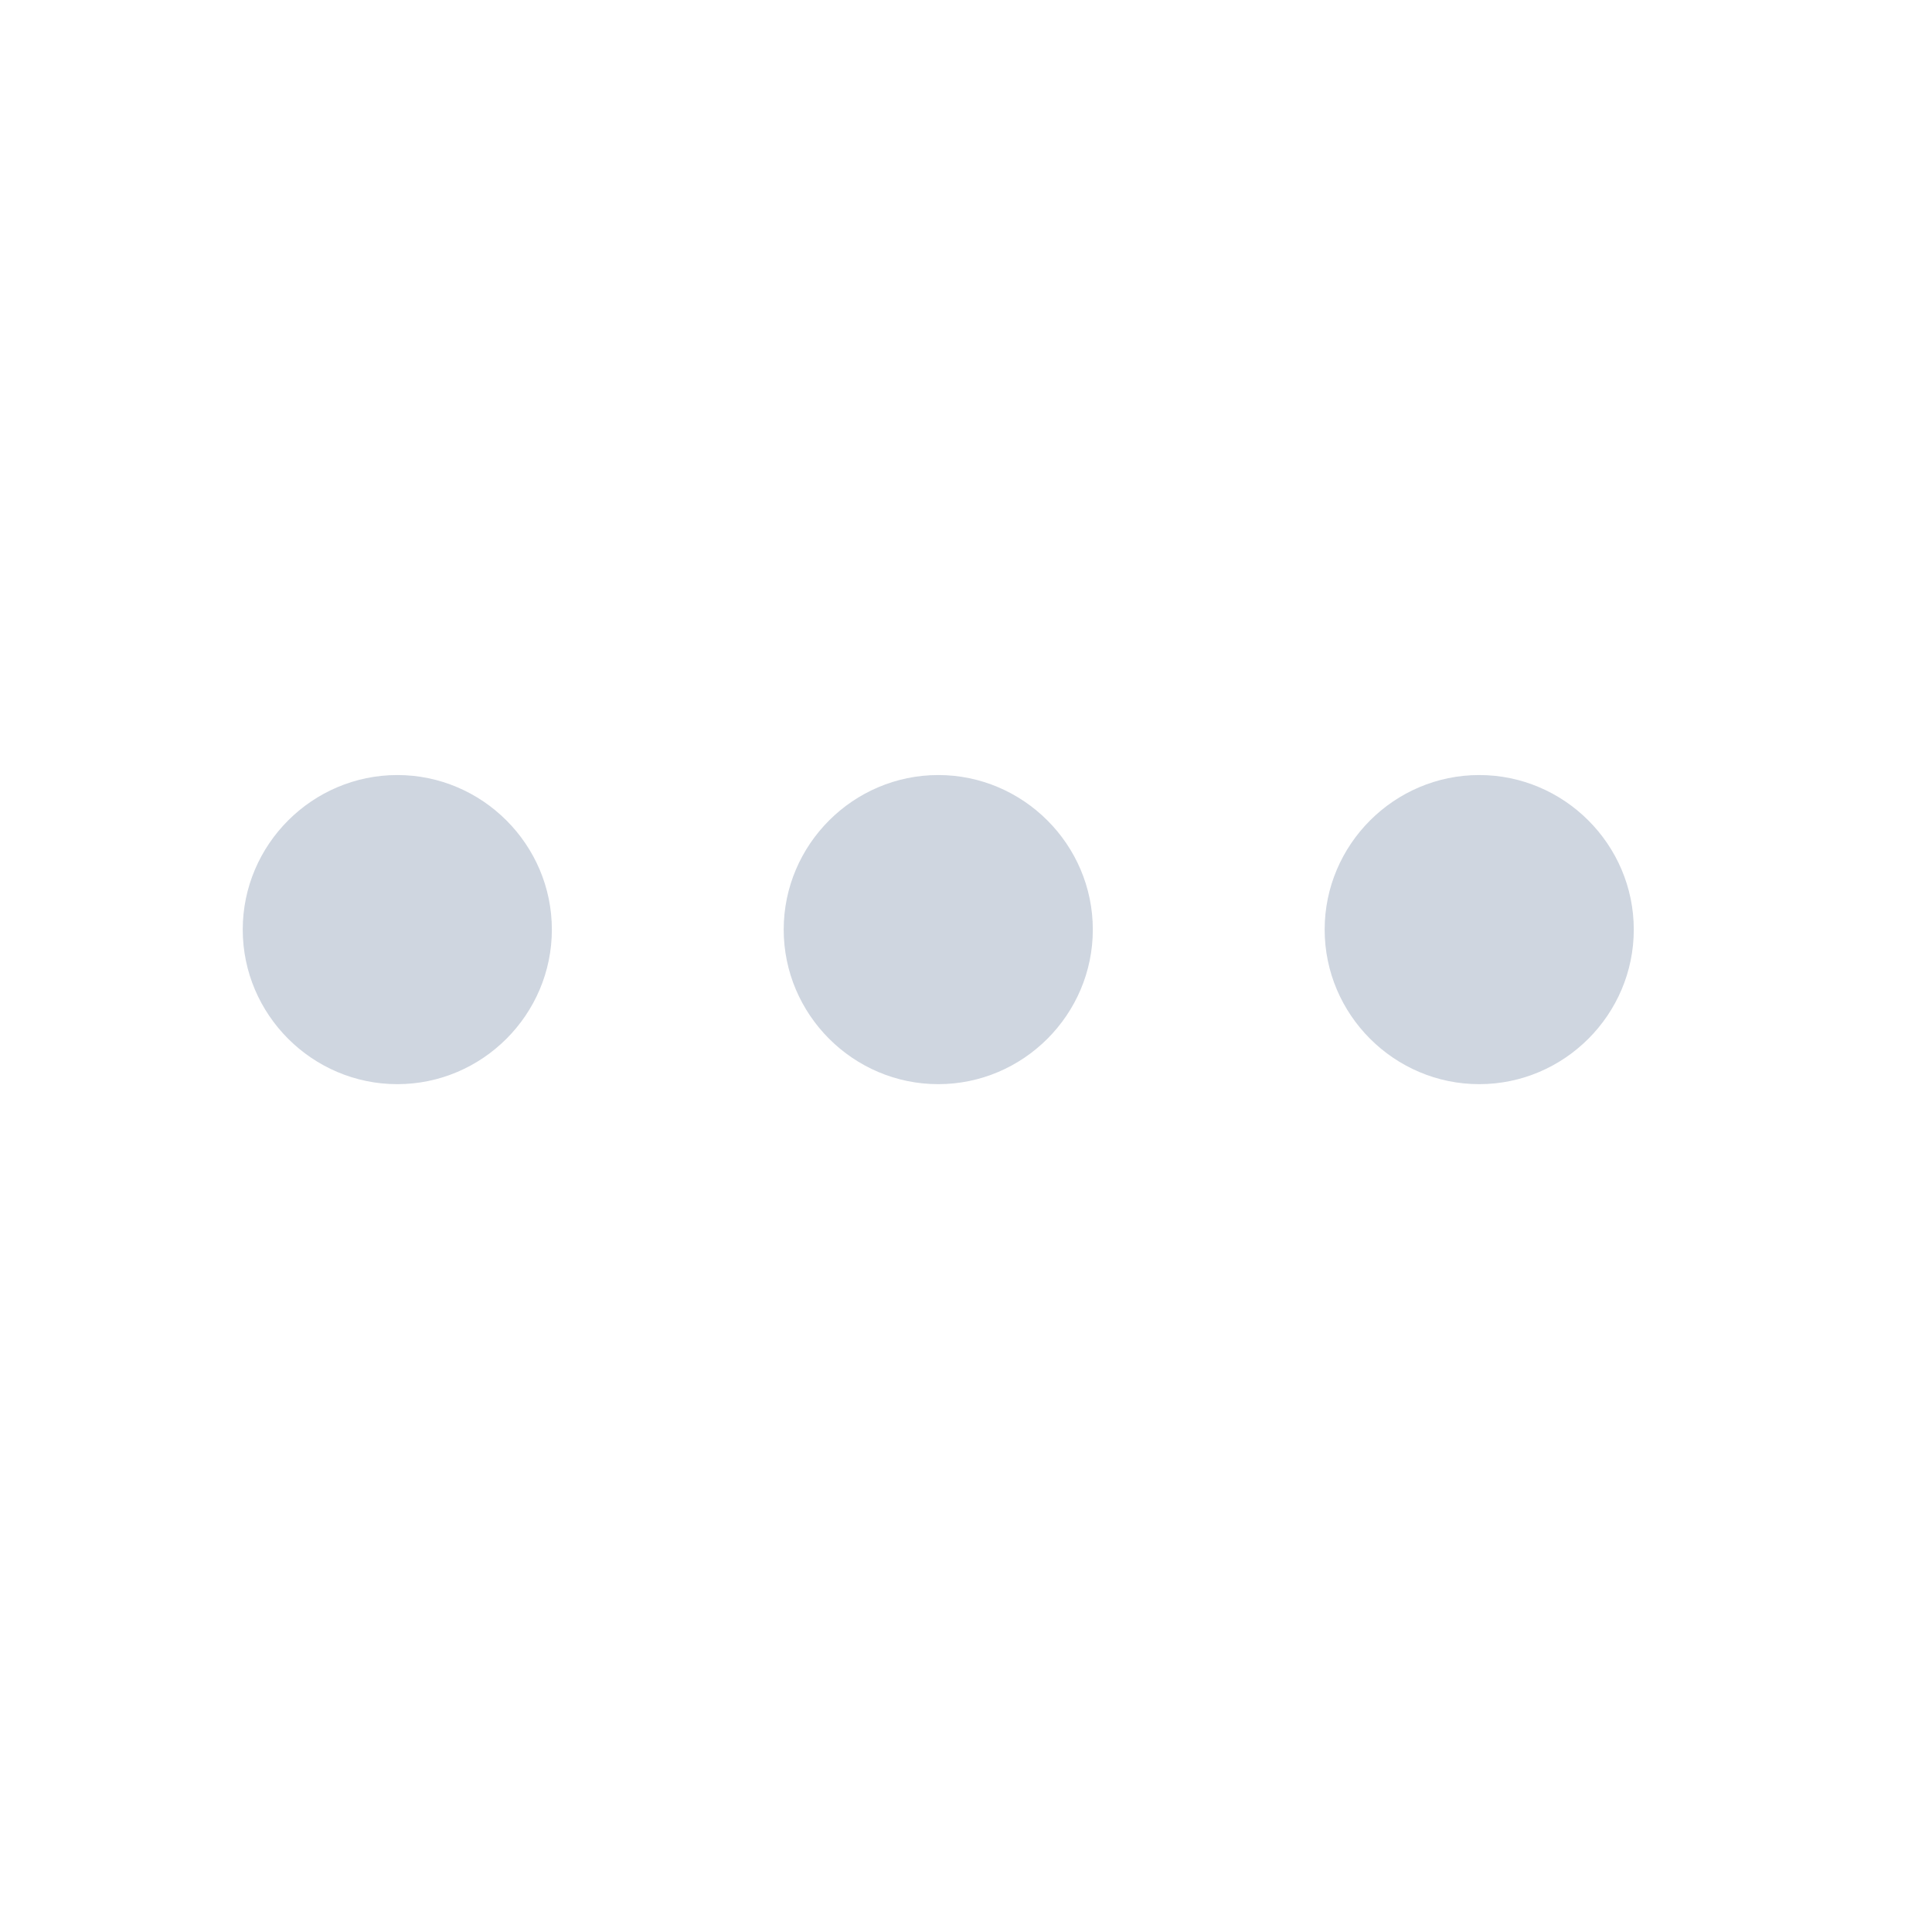
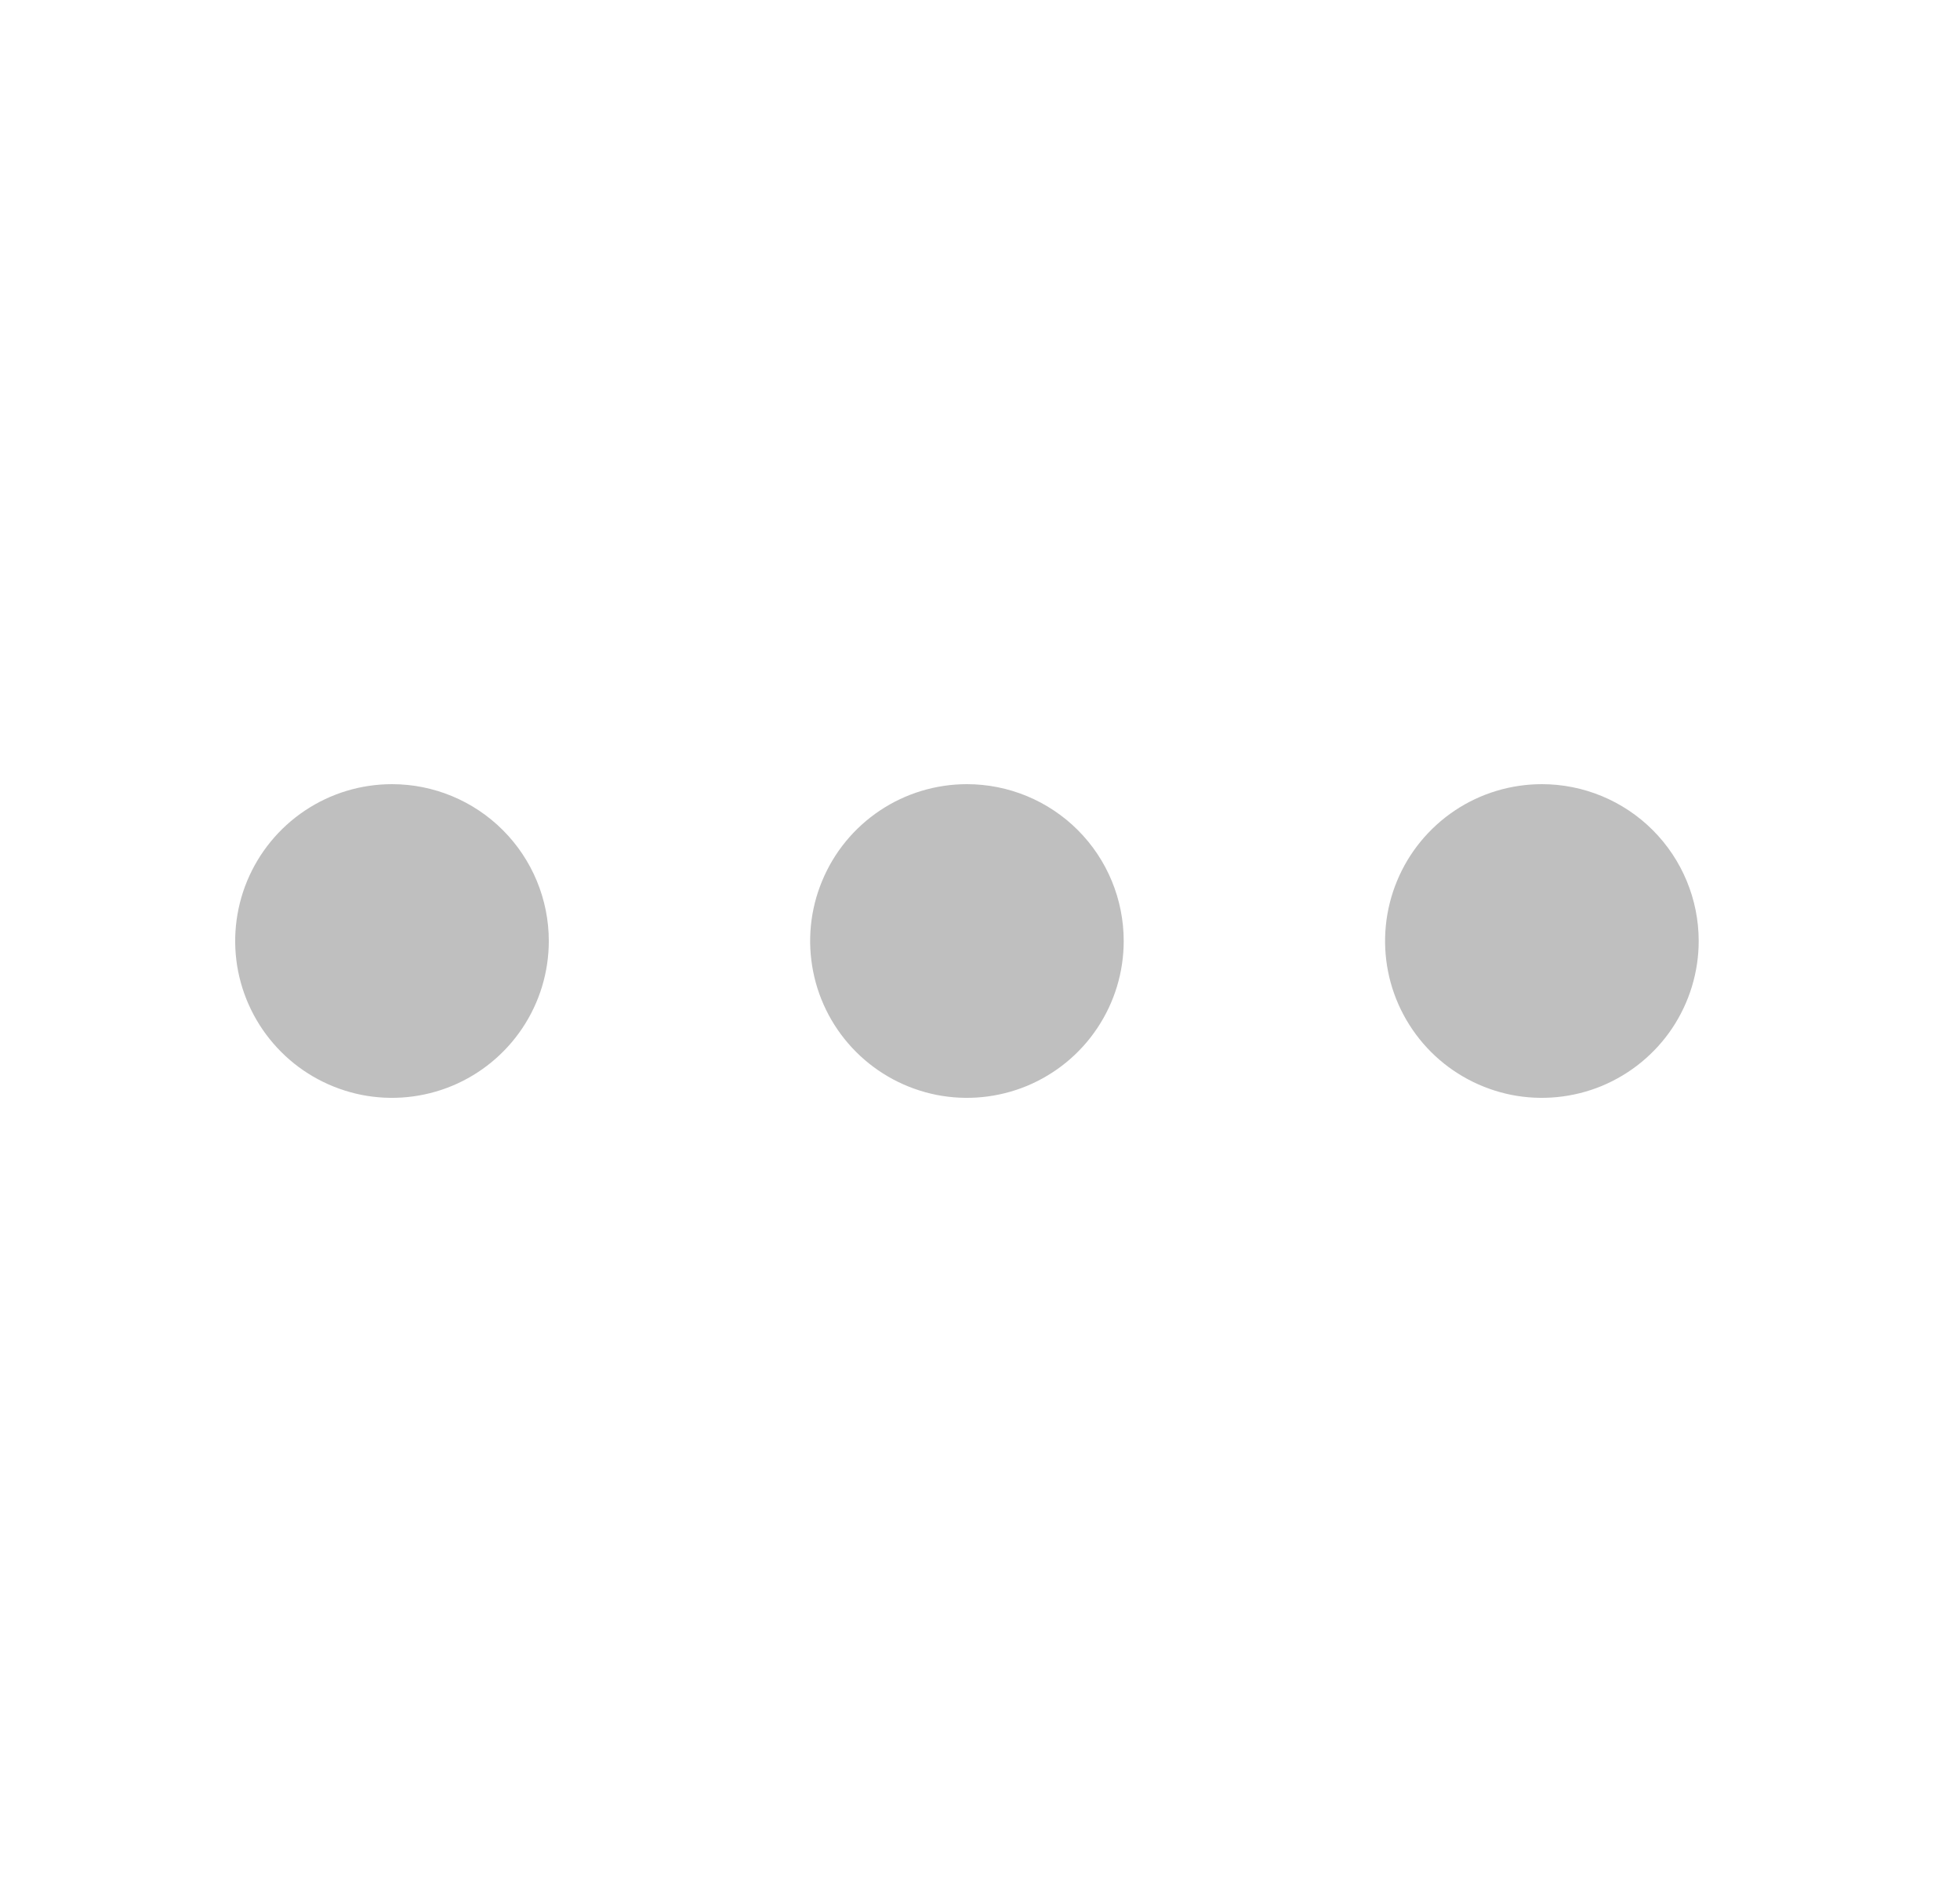
- <svg xmlns="http://www.w3.org/2000/svg" width="25" height="25" viewBox="0 0 25 25" fill="none">
-   <g id="ri:more-fill">
-     <path id="Vector" d="M5.141 10.029C4.041 10.029 3.141 10.929 3.141 12.029C3.141 13.129 4.041 14.029 5.141 14.029C6.241 14.029 7.141 13.129 7.141 12.029C7.141 10.929 6.241 10.029 5.141 10.029ZM19.141 10.029C18.041 10.029 17.141 10.929 17.141 12.029C17.141 13.129 18.041 14.029 19.141 14.029C20.241 14.029 21.141 13.129 21.141 12.029C21.141 10.929 20.241 10.029 19.141 10.029ZM12.141 10.029C11.041 10.029 10.141 10.929 10.141 12.029C10.141 13.129 11.041 14.029 12.141 14.029C13.241 14.029 14.141 13.129 14.141 12.029C14.141 10.929 13.241 10.029 12.141 10.029Z" fill="#CFD6E0" />
+ <svg xmlns="http://www.w3.org/2000/svg" width="25" height="24" viewBox="0 0 25 24" fill="none">
+   <g id="DotsThreeCircle">
+     <path id="Vector" d="M14.333 12C14.333 12.396 14.216 12.782 13.996 13.111C13.777 13.44 13.464 13.696 13.099 13.848C12.733 13.999 12.331 14.039 11.943 13.962C11.555 13.884 11.199 13.694 10.919 13.414C10.639 13.134 10.449 12.778 10.372 12.39C10.295 12.002 10.334 11.6 10.486 11.235C10.637 10.869 10.893 10.557 11.222 10.337C11.551 10.117 11.938 10 12.333 10C12.864 10 13.373 10.211 13.748 10.586C14.123 10.961 14.333 11.47 14.333 12ZM21.667 12C21.667 12.396 21.549 12.782 21.33 13.111C21.11 13.44 20.797 13.696 20.432 13.848C20.067 13.999 19.664 14.039 19.276 13.962C18.889 13.884 18.532 13.694 18.252 13.414C17.973 13.134 17.782 12.778 17.705 12.39C17.628 12.002 17.668 11.6 17.819 11.235C17.97 10.869 18.227 10.557 18.555 10.337C18.884 10.117 19.271 10 19.667 10C20.197 10 20.706 10.211 21.081 10.586C21.456 10.961 21.667 11.47 21.667 12ZM7 12C7 12.396 6.883 12.782 6.663 13.111C6.443 13.44 6.131 13.696 5.765 13.848C5.4 13.999 4.998 14.039 4.61 13.962C4.222 13.884 3.865 13.694 3.586 13.414C3.306 13.134 3.116 12.778 3.038 12.39C2.961 12.002 3.001 11.6 3.152 11.235C3.304 10.869 3.56 10.557 3.889 10.337C4.218 10.117 4.604 10 5 10C5.53 10 6.039 10.211 6.414 10.586C6.789 10.961 7 11.47 7 12Z" fill="black" fill-opacity="0.25" />
  </g>
</svg>
